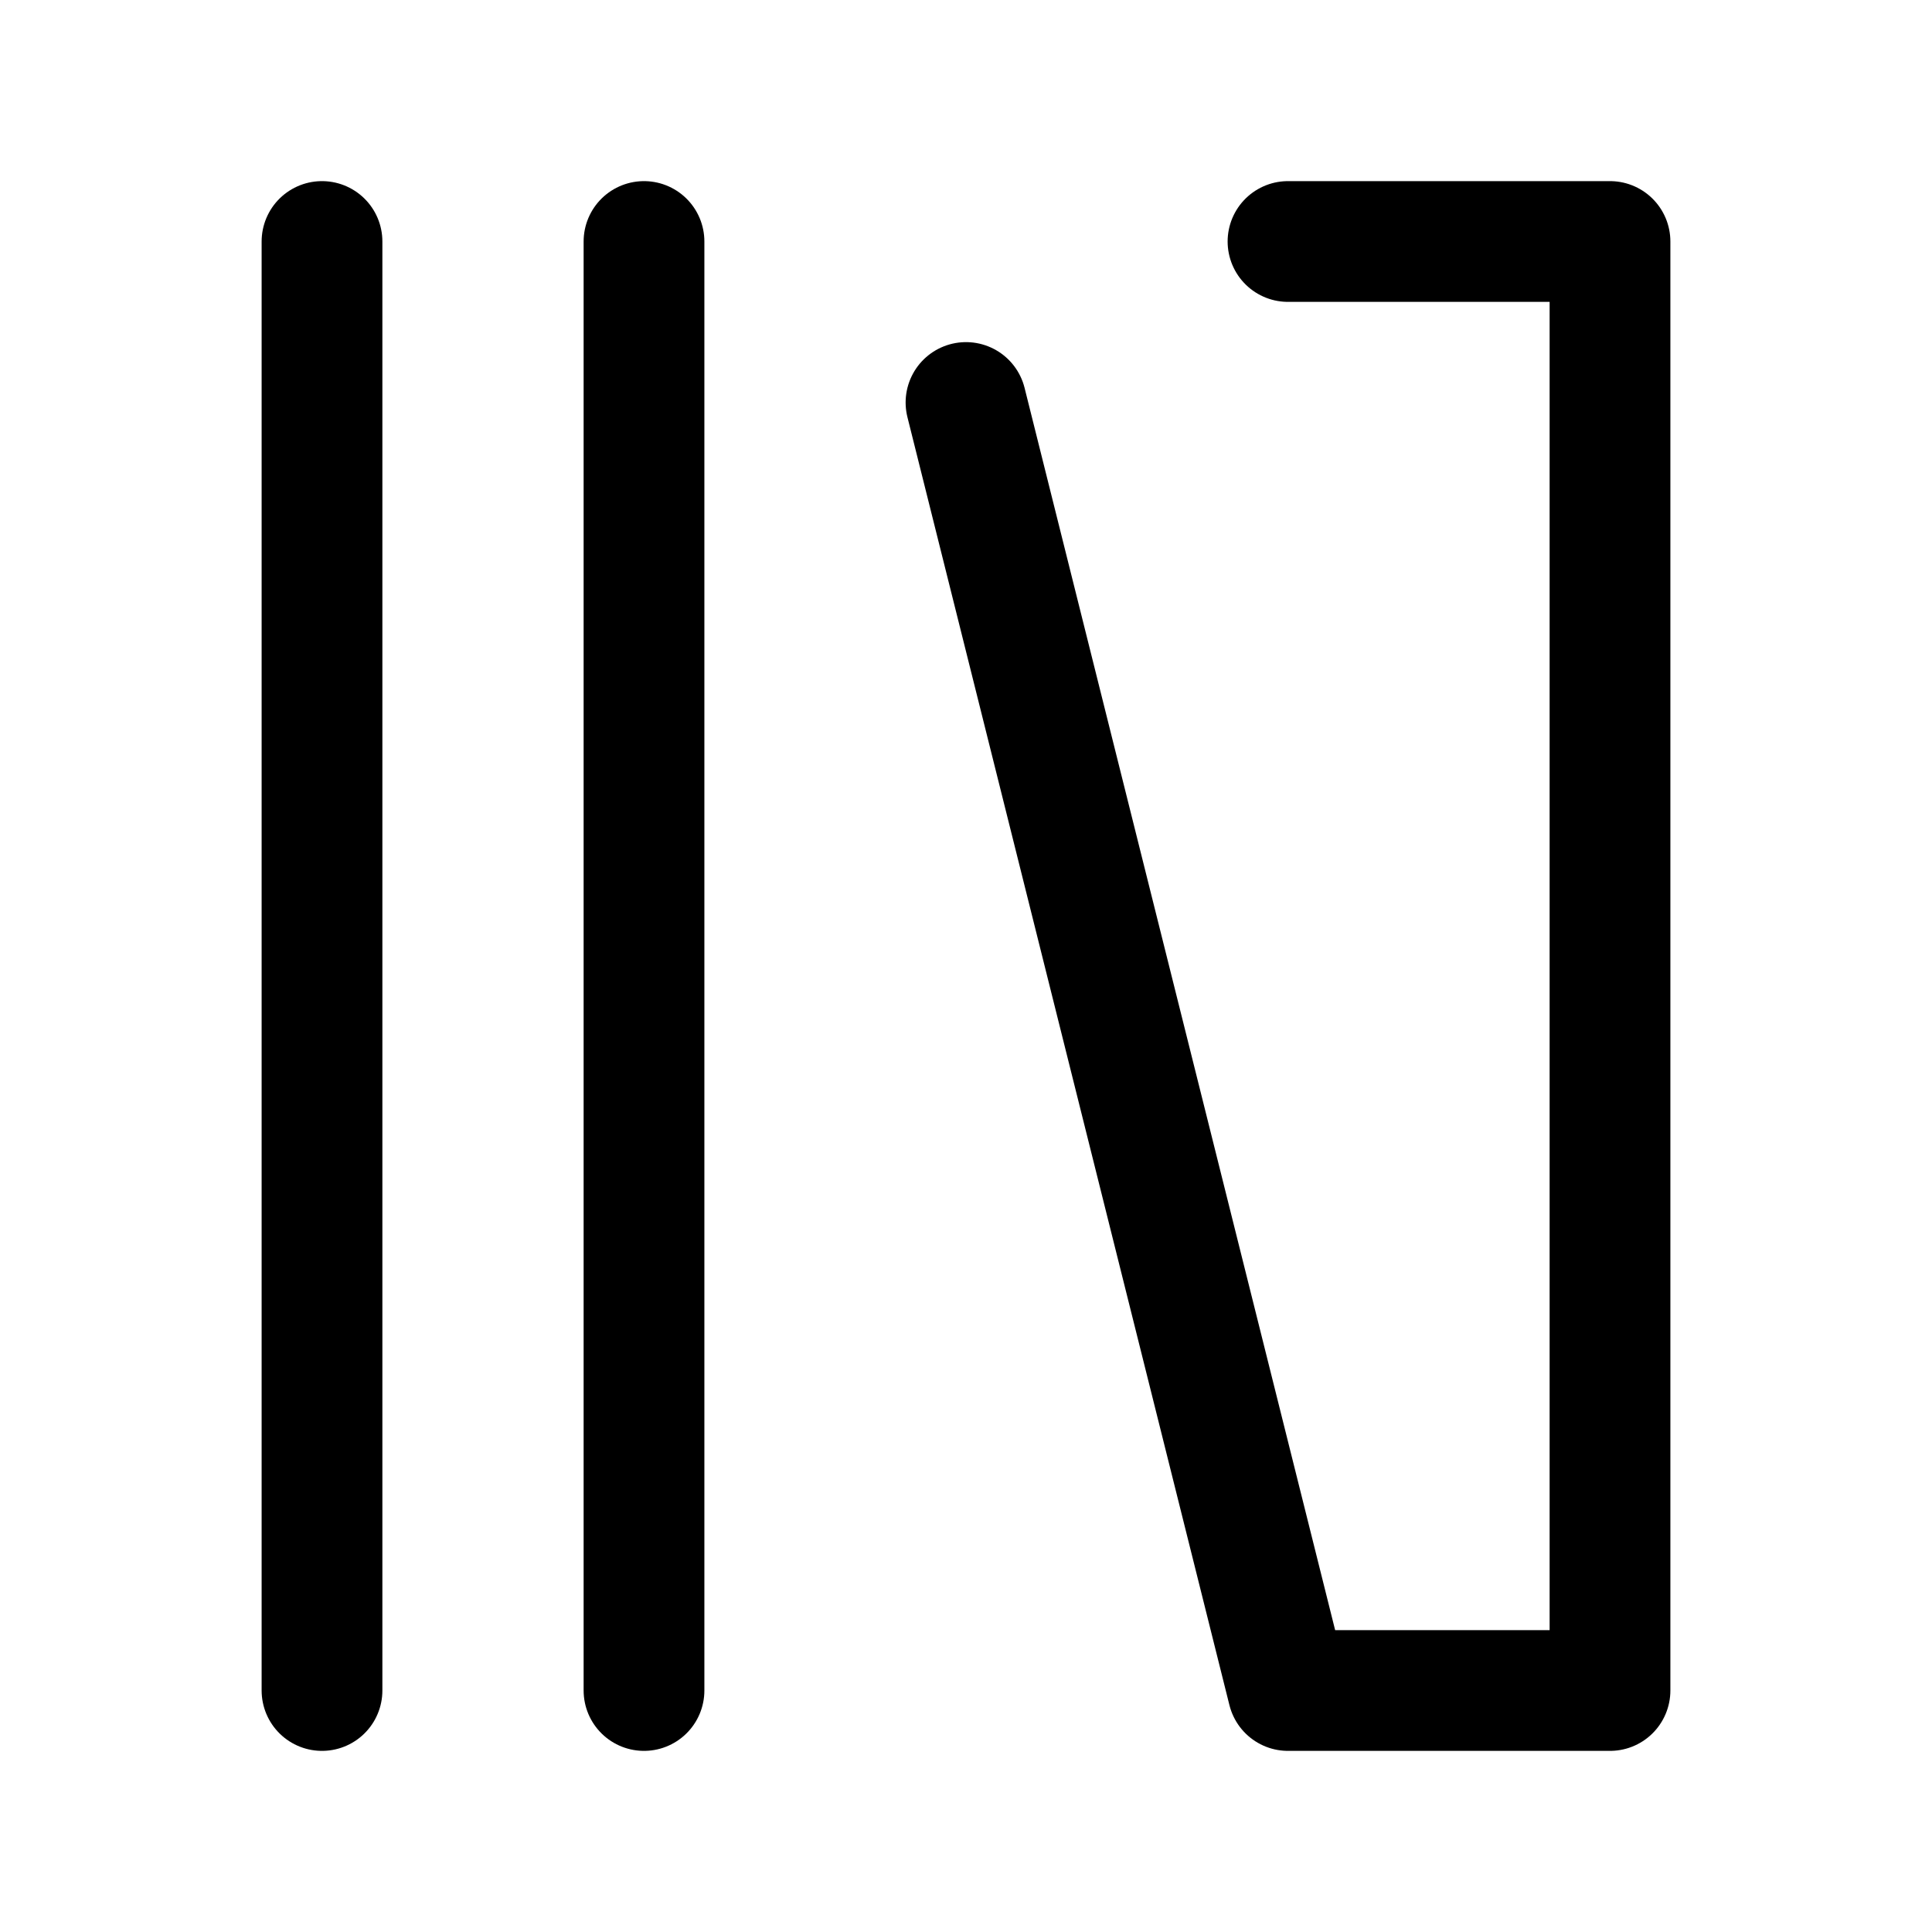
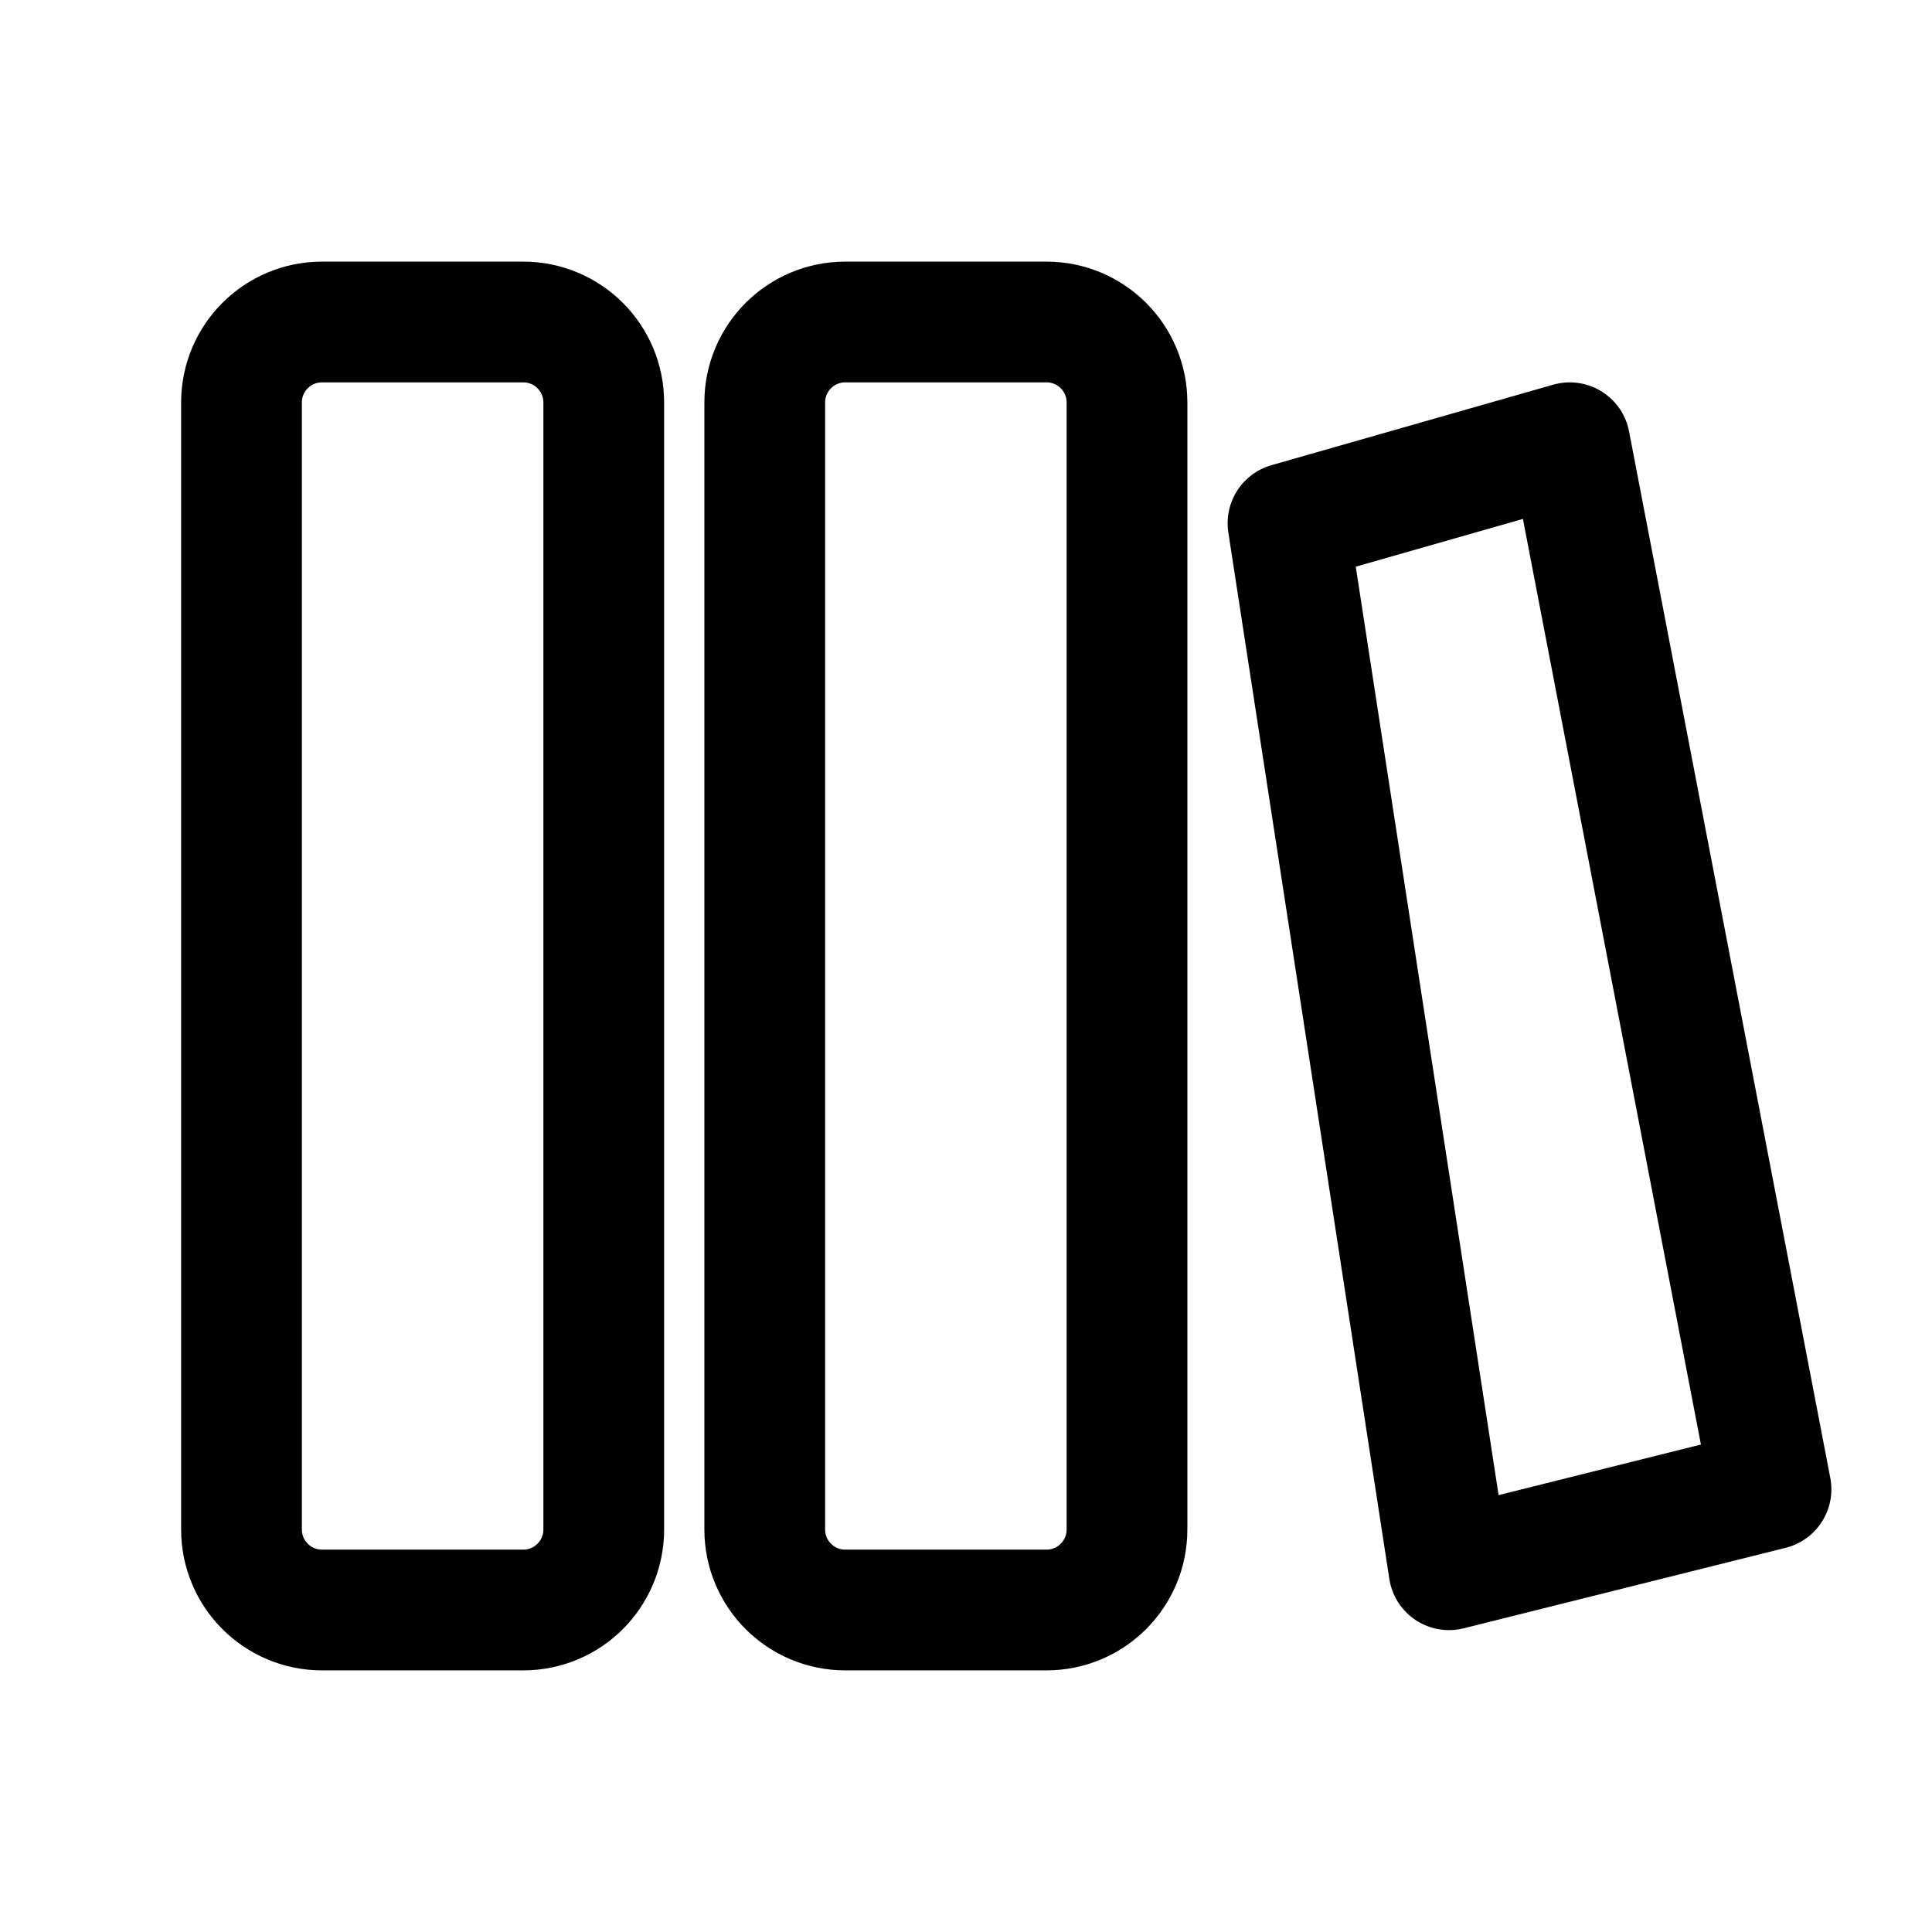
<svg xmlns="http://www.w3.org/2000/svg" width="24" height="24" viewBox="0 0 24 24" fill="none" stroke="currentColor" stroke-width="1.5" stroke-linecap="round" stroke-linejoin="round">
-   <path d="M4 3v18M8 3v18M12 5l4 16M16 3h4v18h-4" />
+   <rect x="3" y="4" width="4.500" height="16" rx="1" />
+   <rect x="9.500" y="4" width="4.500" height="16" rx="1" />
+   <path d="M16 6.500 19.500 5.500 22 18.500 18 19.500z" />
</svg>
